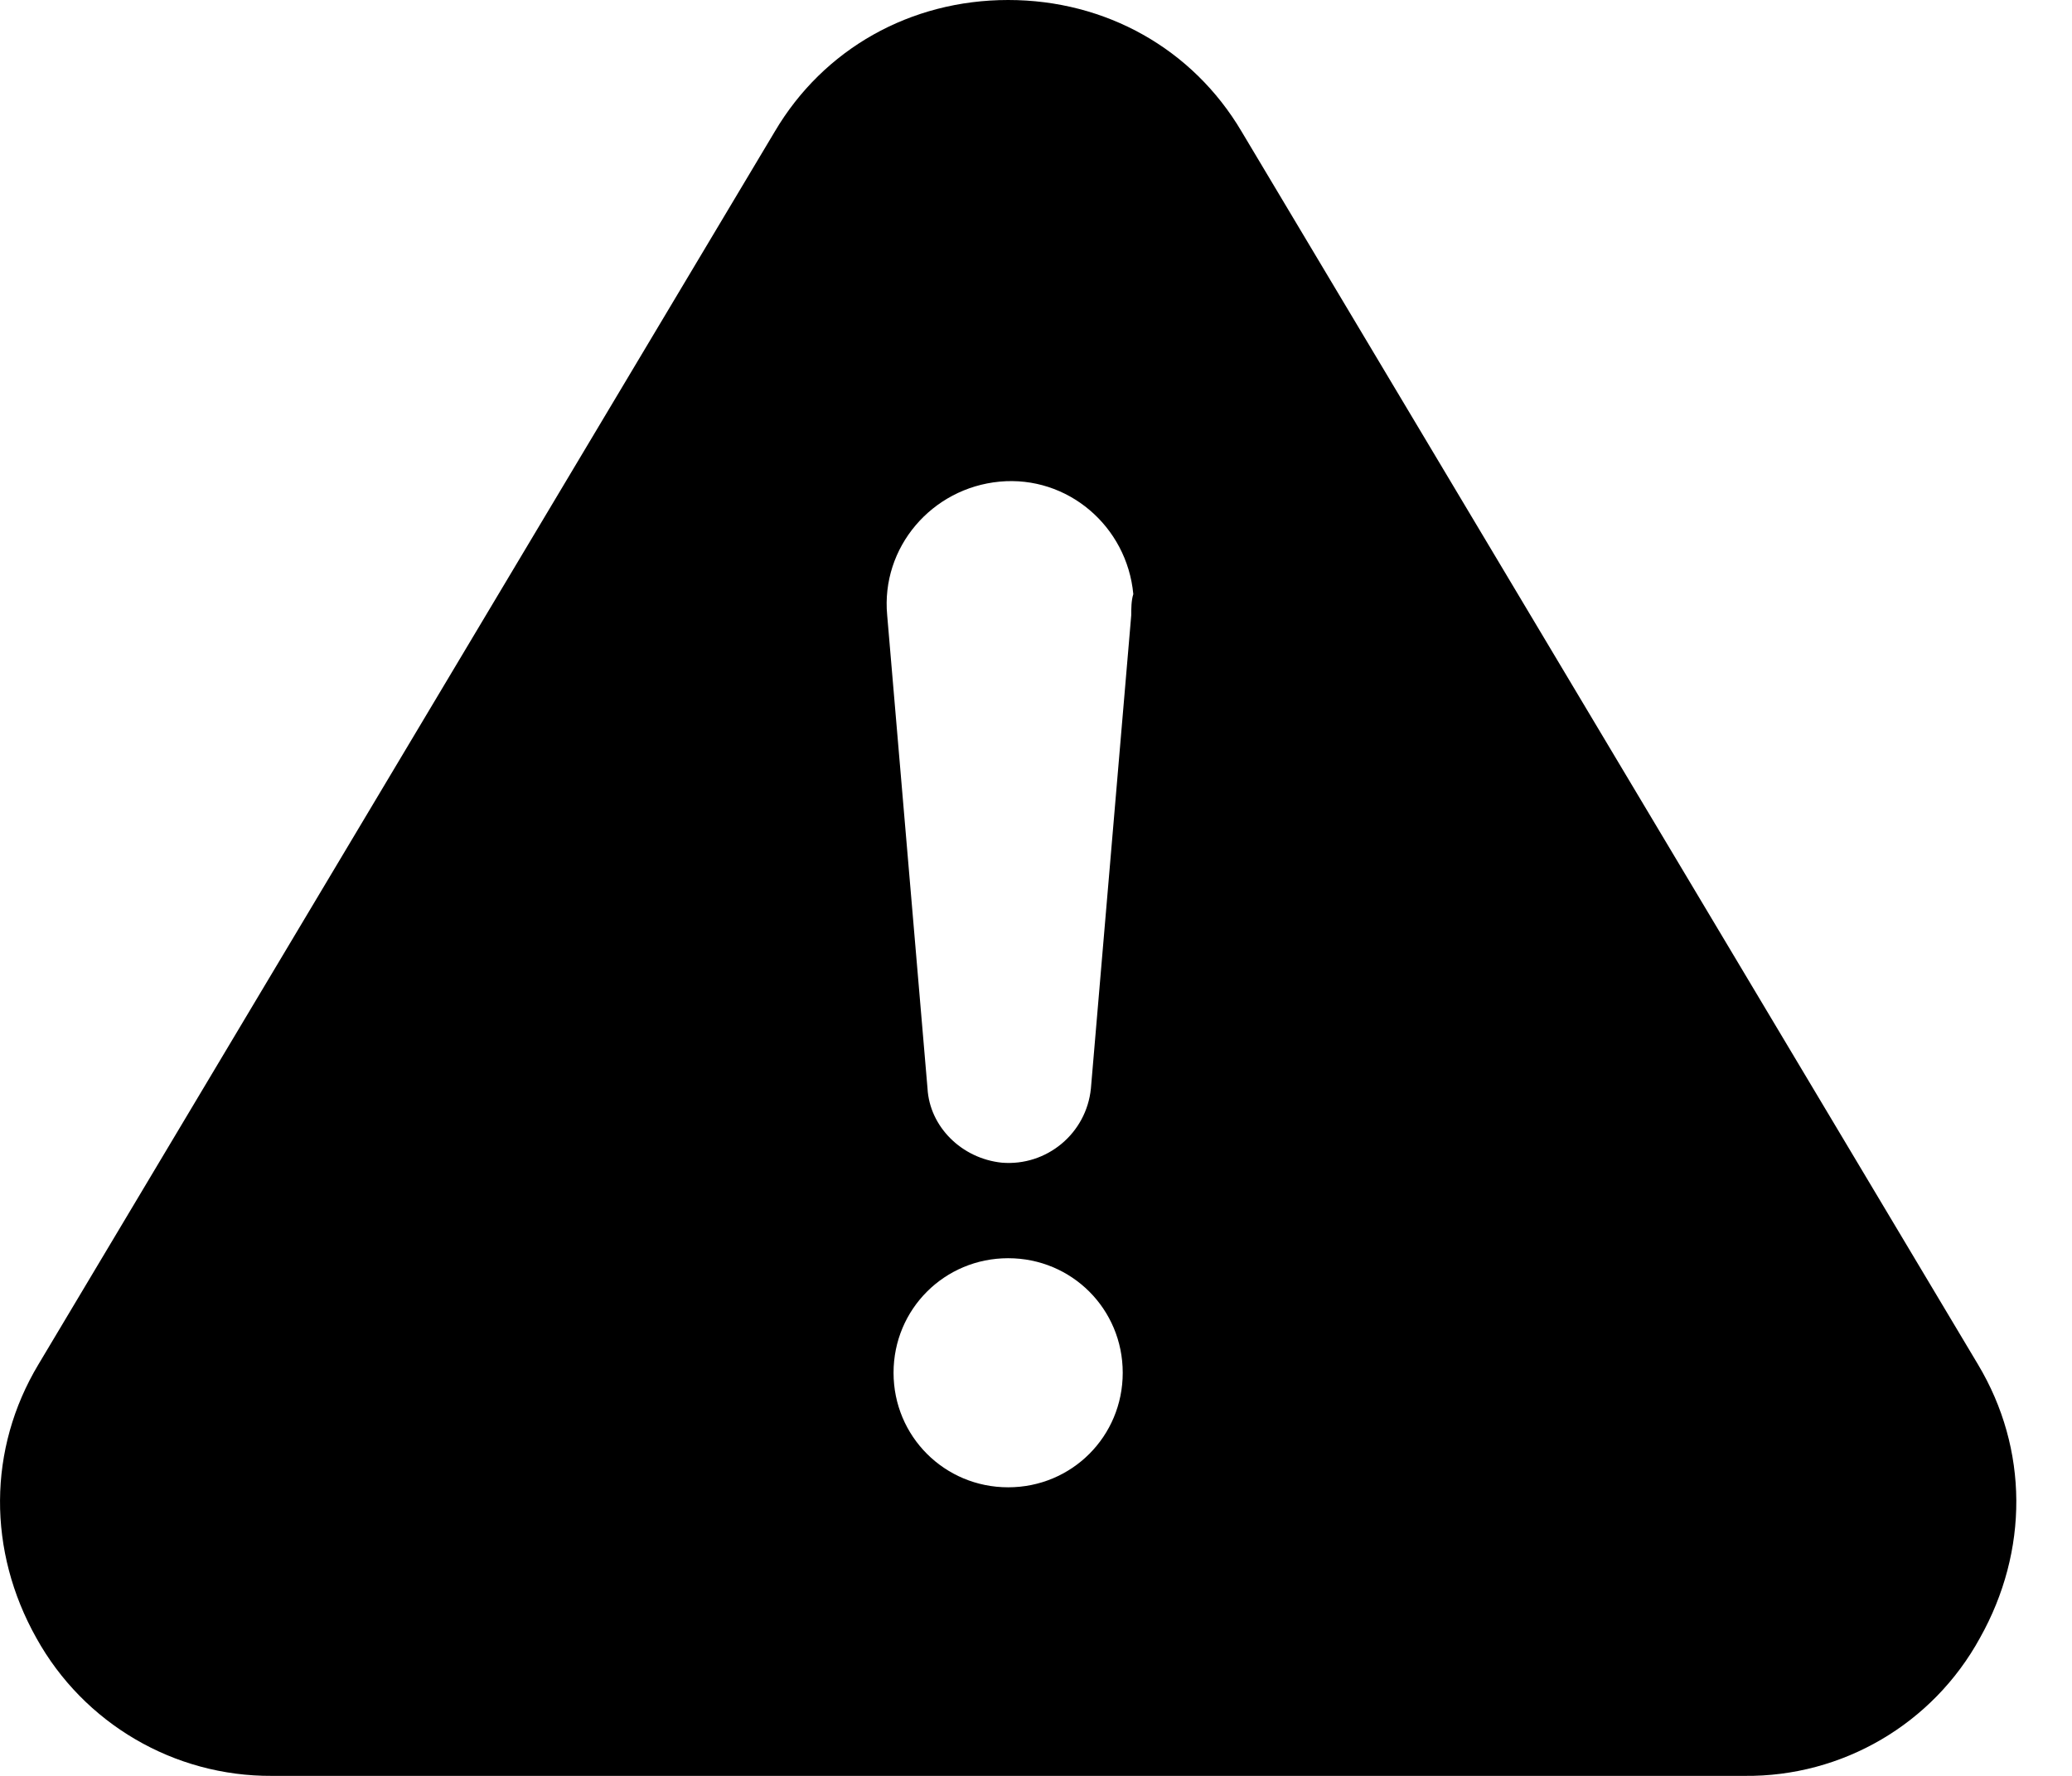
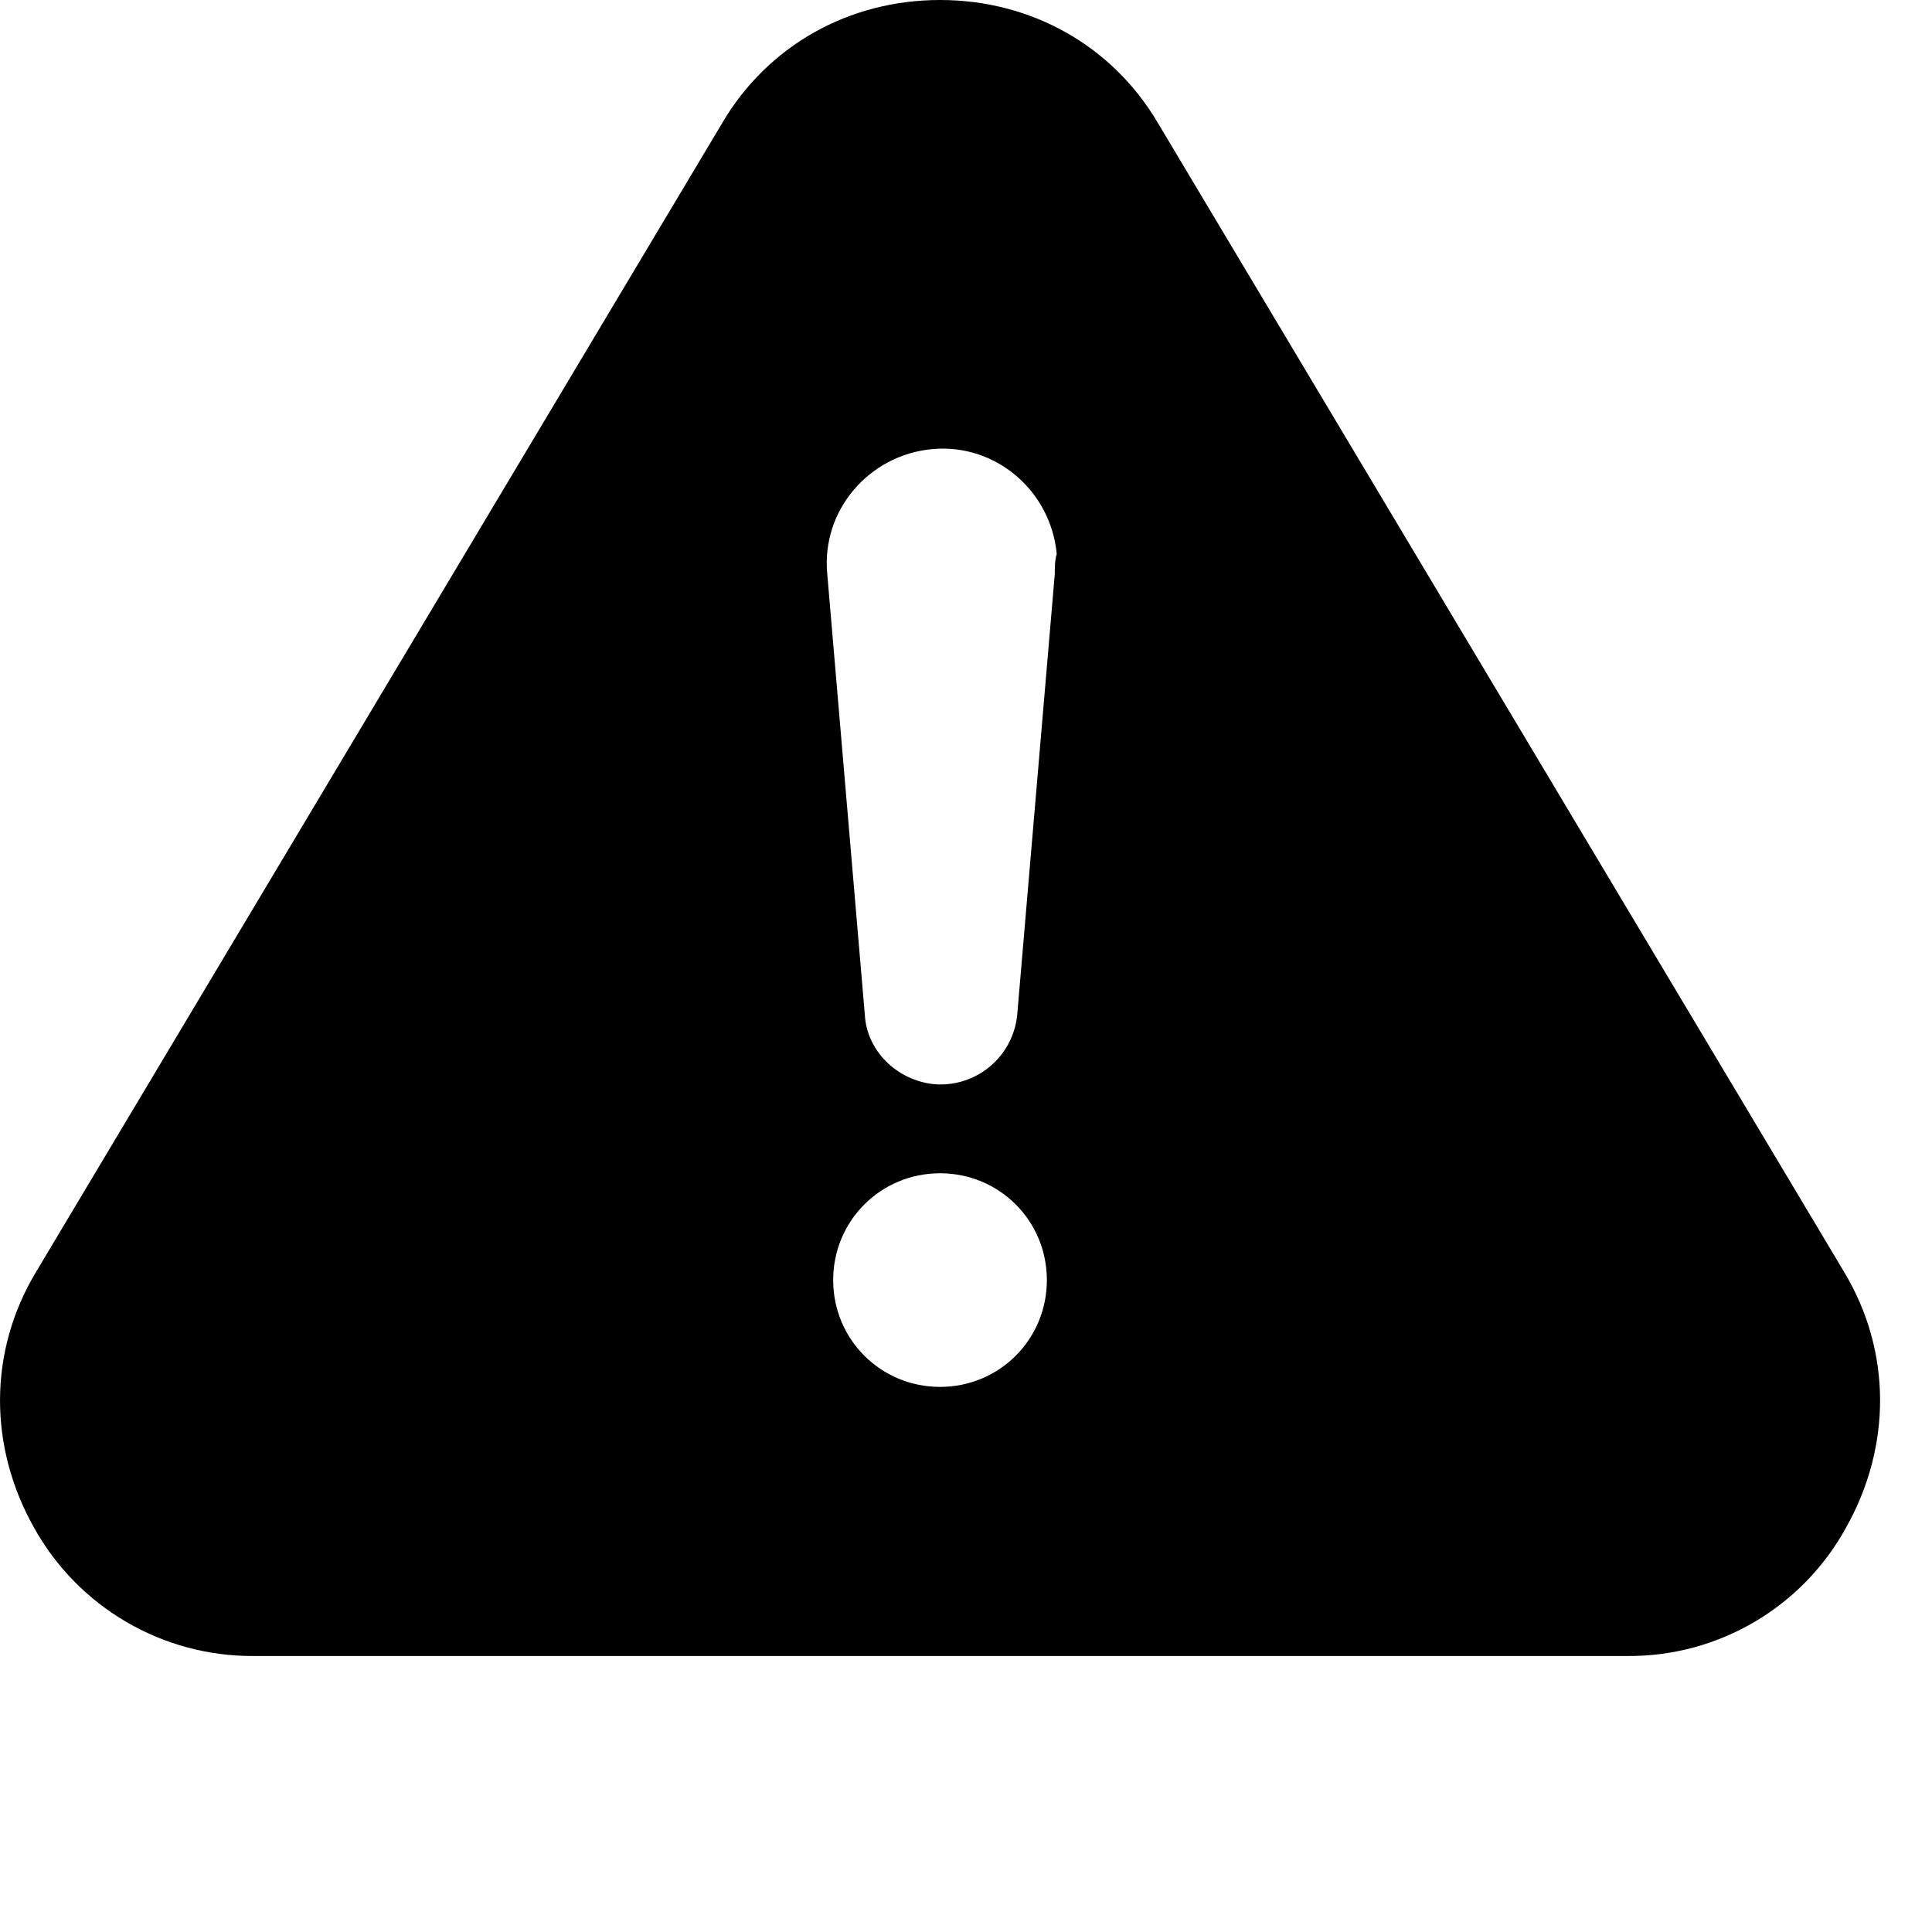
- <svg xmlns="http://www.w3.org/2000/svg" fill="none" viewBox="0 0 28 24" preserveAspectRatio="xMidYMid slice">
+ <svg xmlns="http://www.w3.org/2000/svg" fill="none" viewBox="0 0 28 28" preserveAspectRatio="xMidYMid slice">
  <path d="M26.728 18.437l-9.95-16.66C16.118.66 14.943 0 13.624 0c-1.32 0-2.495.66-3.154 1.778L.52 18.438c-.688 1.146-.688 2.523-.029 3.698A3.617 3.617 0 003.674 24h19.9a3.584 3.584 0 003.182-1.864c.66-1.175.66-2.552-.028-3.699zM13.624 20.1c-.86 0-1.549-.688-1.549-1.548 0-.86.689-1.548 1.549-1.548s1.548.688 1.548 1.548c0 .86-.688 1.548-1.548 1.548zm1.663-11.785l-.545 6.395a1.118 1.118 0 01-1.204 1.003c-.545-.057-.975-.487-1.004-1.003l-.545-6.395c-.086-.917.602-1.72 1.52-1.806.918-.086 1.72.602 1.806 1.52-.028.086-.028.2-.028.286z" fill="currentColor" />
</svg>
